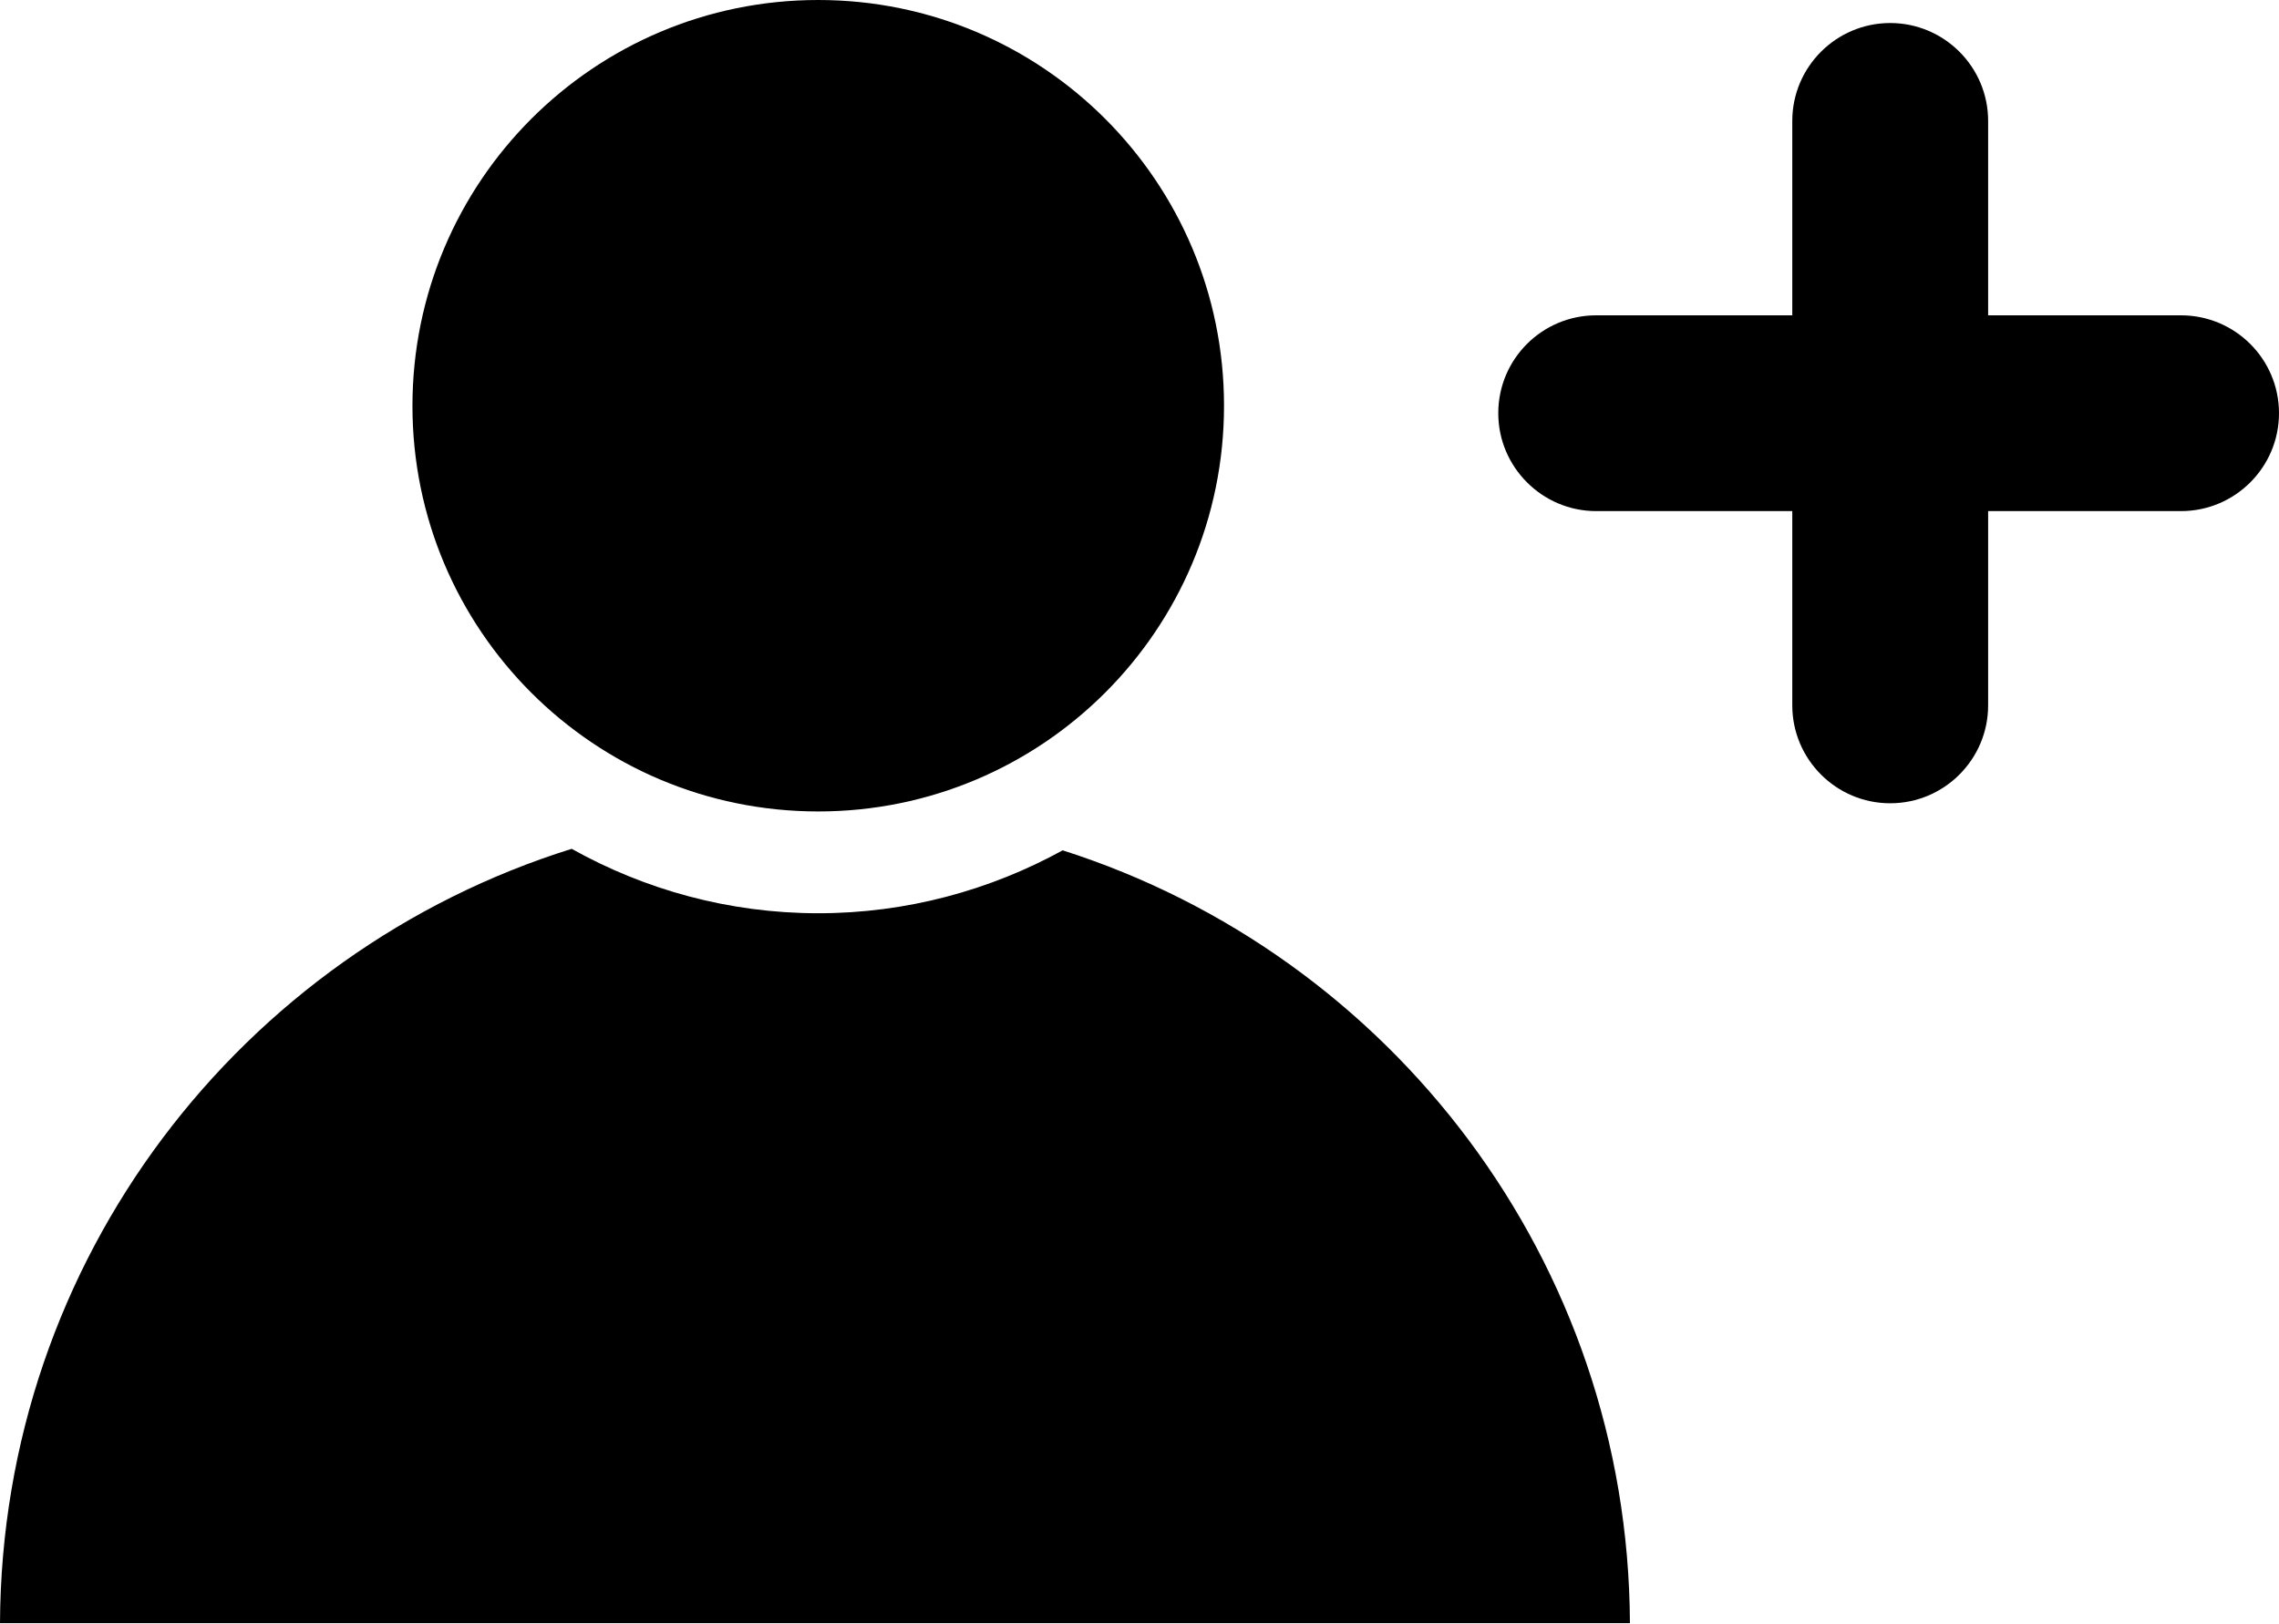
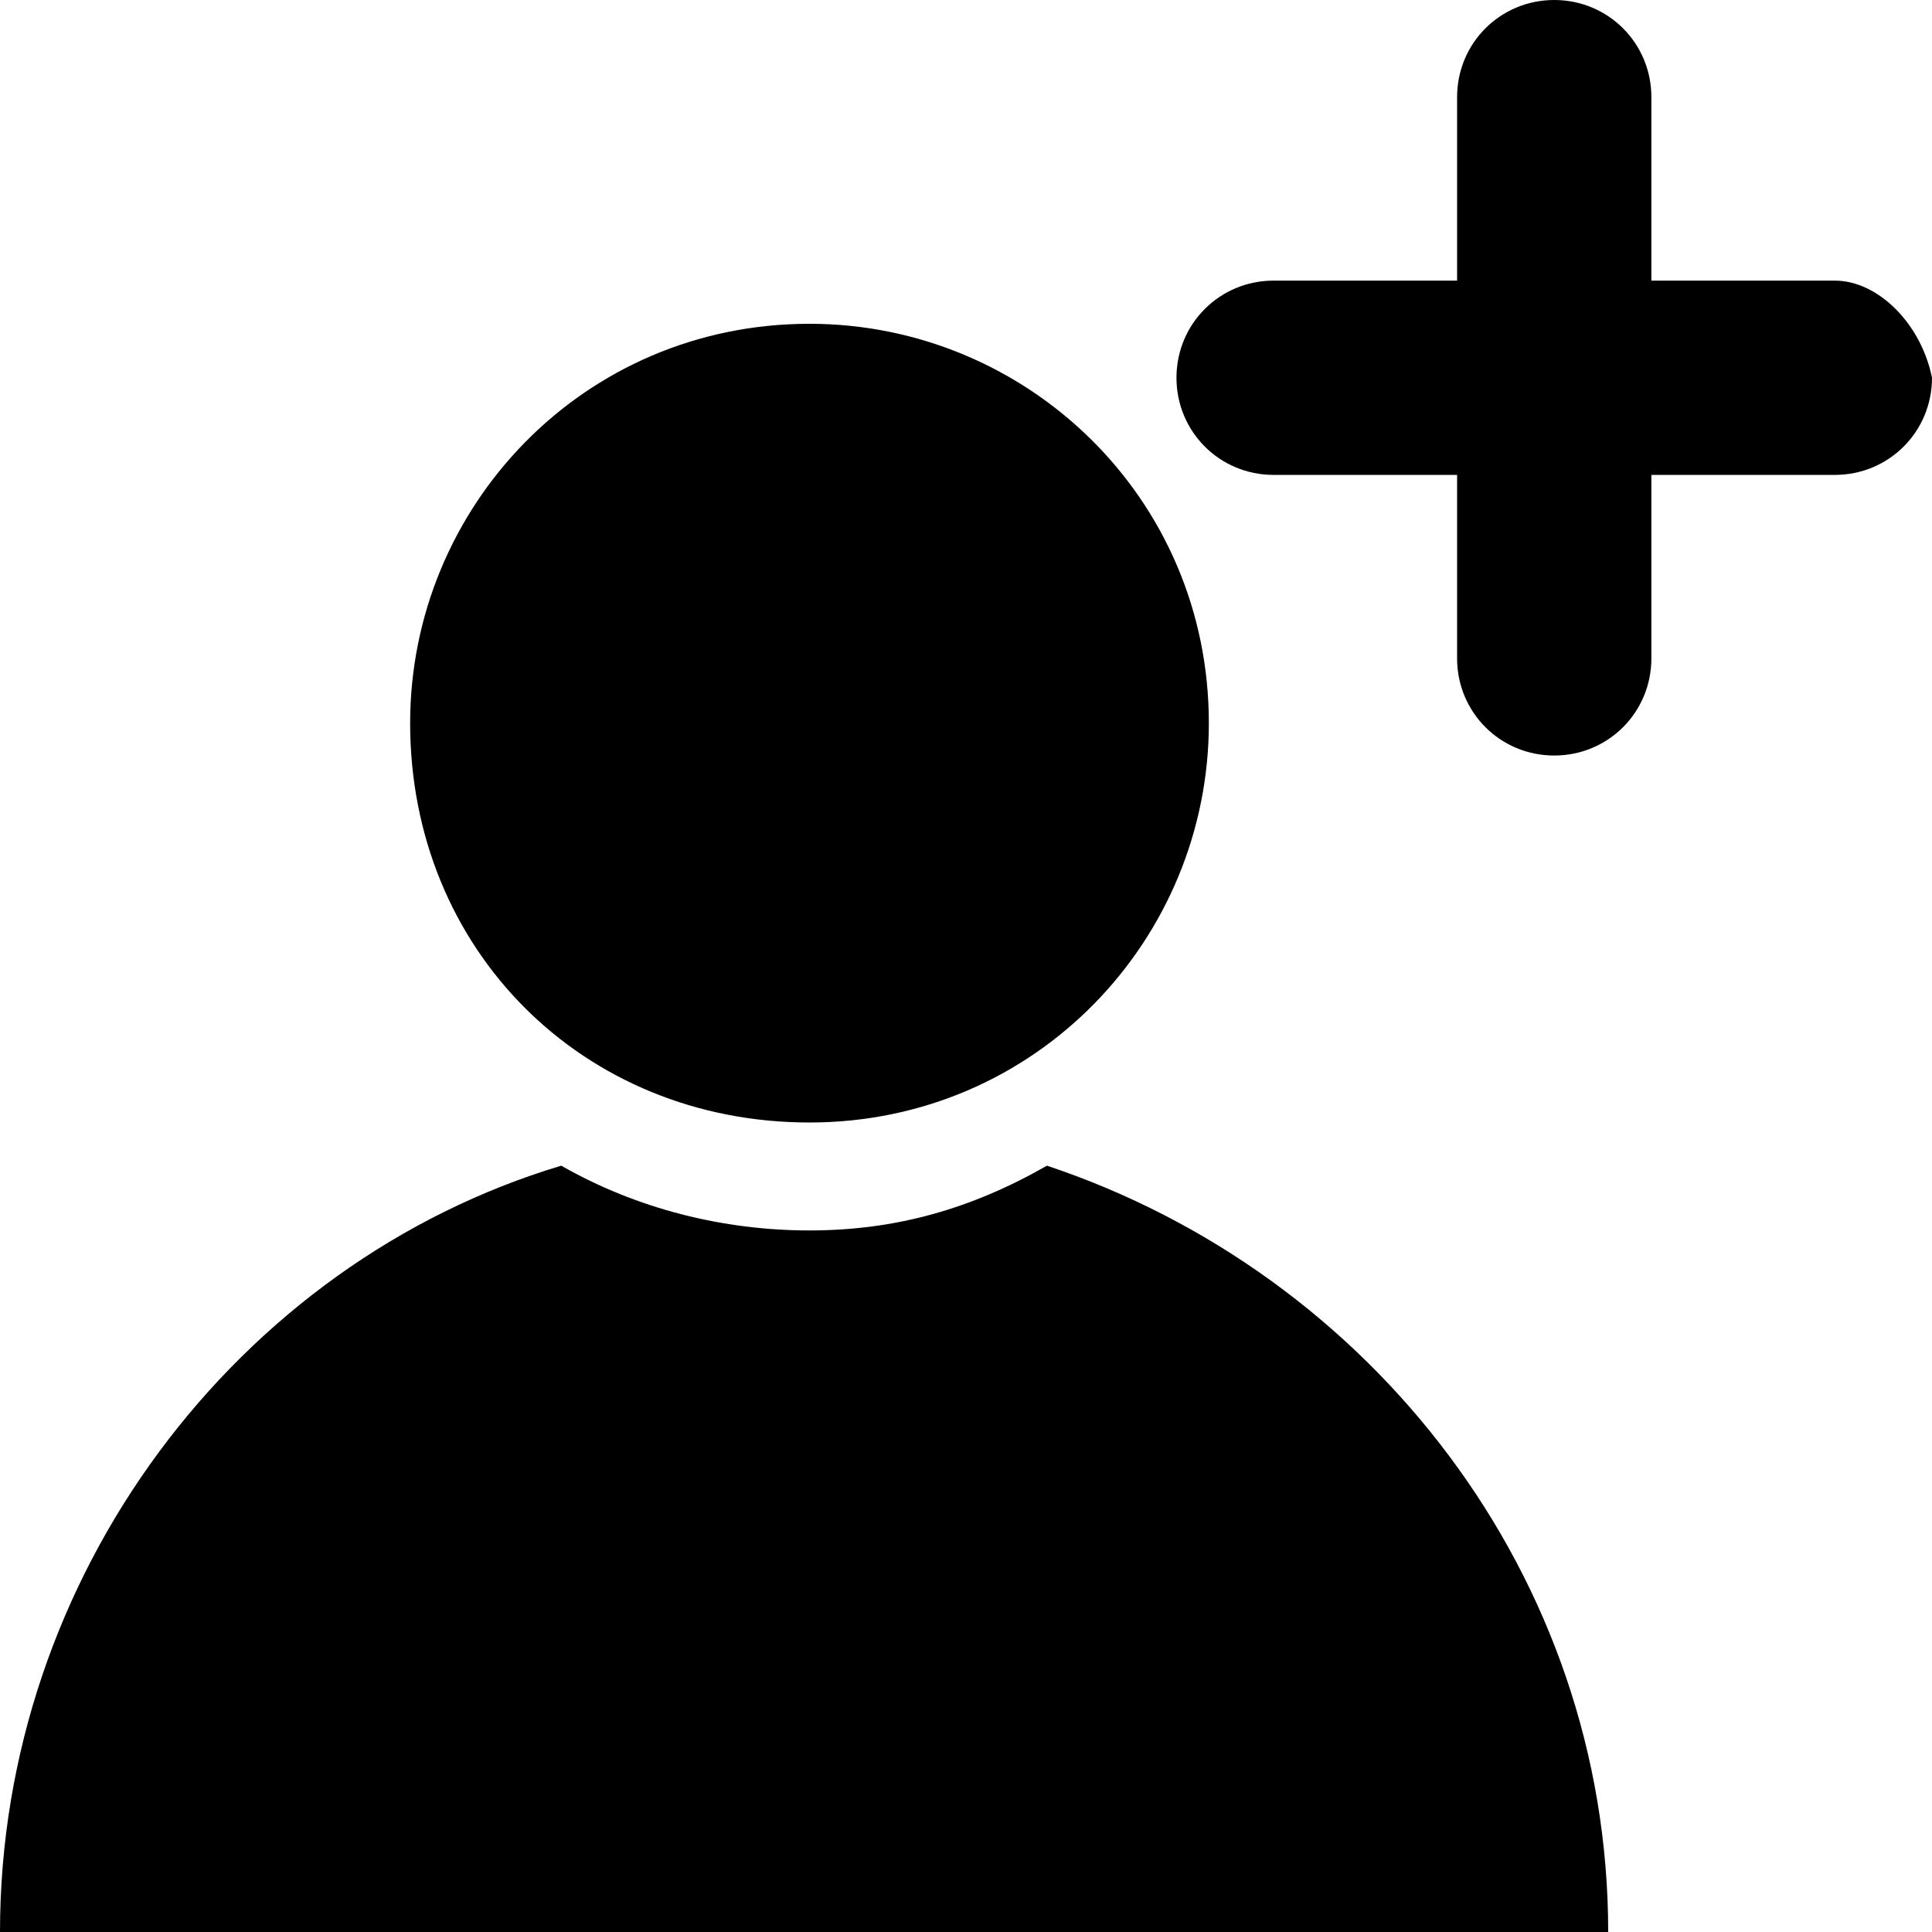
- <svg xmlns="http://www.w3.org/2000/svg" version="1.1" id="Camada_1" x="0px" y="0px" width="18.107px" height="12.9px" viewBox="0 0 18.107 12.9" enable-background="new 0 0 18.107 12.9" xml:space="preserve">
-   <g id="XMLID_5_">
-     <path id="XMLID_7_" d="M6.501,6.449c1.78,0,3.224-1.442,3.224-3.224C9.726,1.444,8.282,0,6.501,0C4.72,0,3.277,1.444,3.277,3.226   C3.277,5.007,4.72,6.449,6.501,6.449 M8.443,6.758c-0.575,0.316-1.238,0.5-1.941,0.5c-0.713,0-1.38-0.188-1.96-0.512   C1.918,7.566,0.013,10.008,0,12.9h12.95C12.938,10.021,11.048,7.588,8.443,6.758" />
-     <path id="XMLID_6_" fill-rule="evenodd" clip-rule="evenodd" d="M17.328,2.506h-1.532V0.961c0-0.429-0.349-0.778-0.778-0.778   s-0.778,0.349-0.778,0.778v1.545h-1.558c-0.429,0-0.778,0.347-0.778,0.778c0,0.428,0.349,0.778,0.778,0.778h1.558v1.544   c0,0.429,0.349,0.778,0.778,0.778s0.778-0.349,0.778-0.778V4.062h1.532c0.431,0,0.779-0.35,0.779-0.778   C18.107,2.854,17.758,2.506,17.328,2.506" />
+ <svg xmlns="http://www.w3.org/2000/svg" version="1.1" id="Camada_1" x="0px" y="0px" width="615.438px" height="615.438px" viewBox="-9 74.062 615.438 615.438" enable-background="new -9 74.062 615.438 615.438" xml:space="preserve">
+   <g>
+     <path d="M324.507,445.388c-24.068,13.753-48.135,20.63-75.642,20.63c-27.505,0-55.011-6.877-79.078-20.63   C66.642,476.331-9,576.039-9,689.5h512.292C503.292,576.039,427.652,479.77,324.507,445.388z" />
+     <path d="M248.865,431.634c72.203,0,127.214-58.449,127.214-127.214c0-72.202-58.449-127.214-127.214-127.214   c-72.202,0-127.214,58.45-127.214,127.214C121.651,376.624,176.663,431.634,248.865,431.634z" />
+     <path d="M575.495,163.455h-58.45v-58.45c0-17.191-13.753-30.943-30.943-30.943c-17.191,0-30.944,13.752-30.944,30.943v58.45   h-58.449c-17.191,0-30.944,13.752-30.944,30.943s13.753,30.943,30.944,30.943h58.449v58.45c0,17.19,13.753,30.943,30.944,30.943   c17.19,0,30.943-13.753,30.943-30.943v-58.45h58.45c17.19,0,30.943-13.752,30.943-30.943   C603,177.207,589.247,163.455,575.495,163.455z" />
  </g>
</svg>
